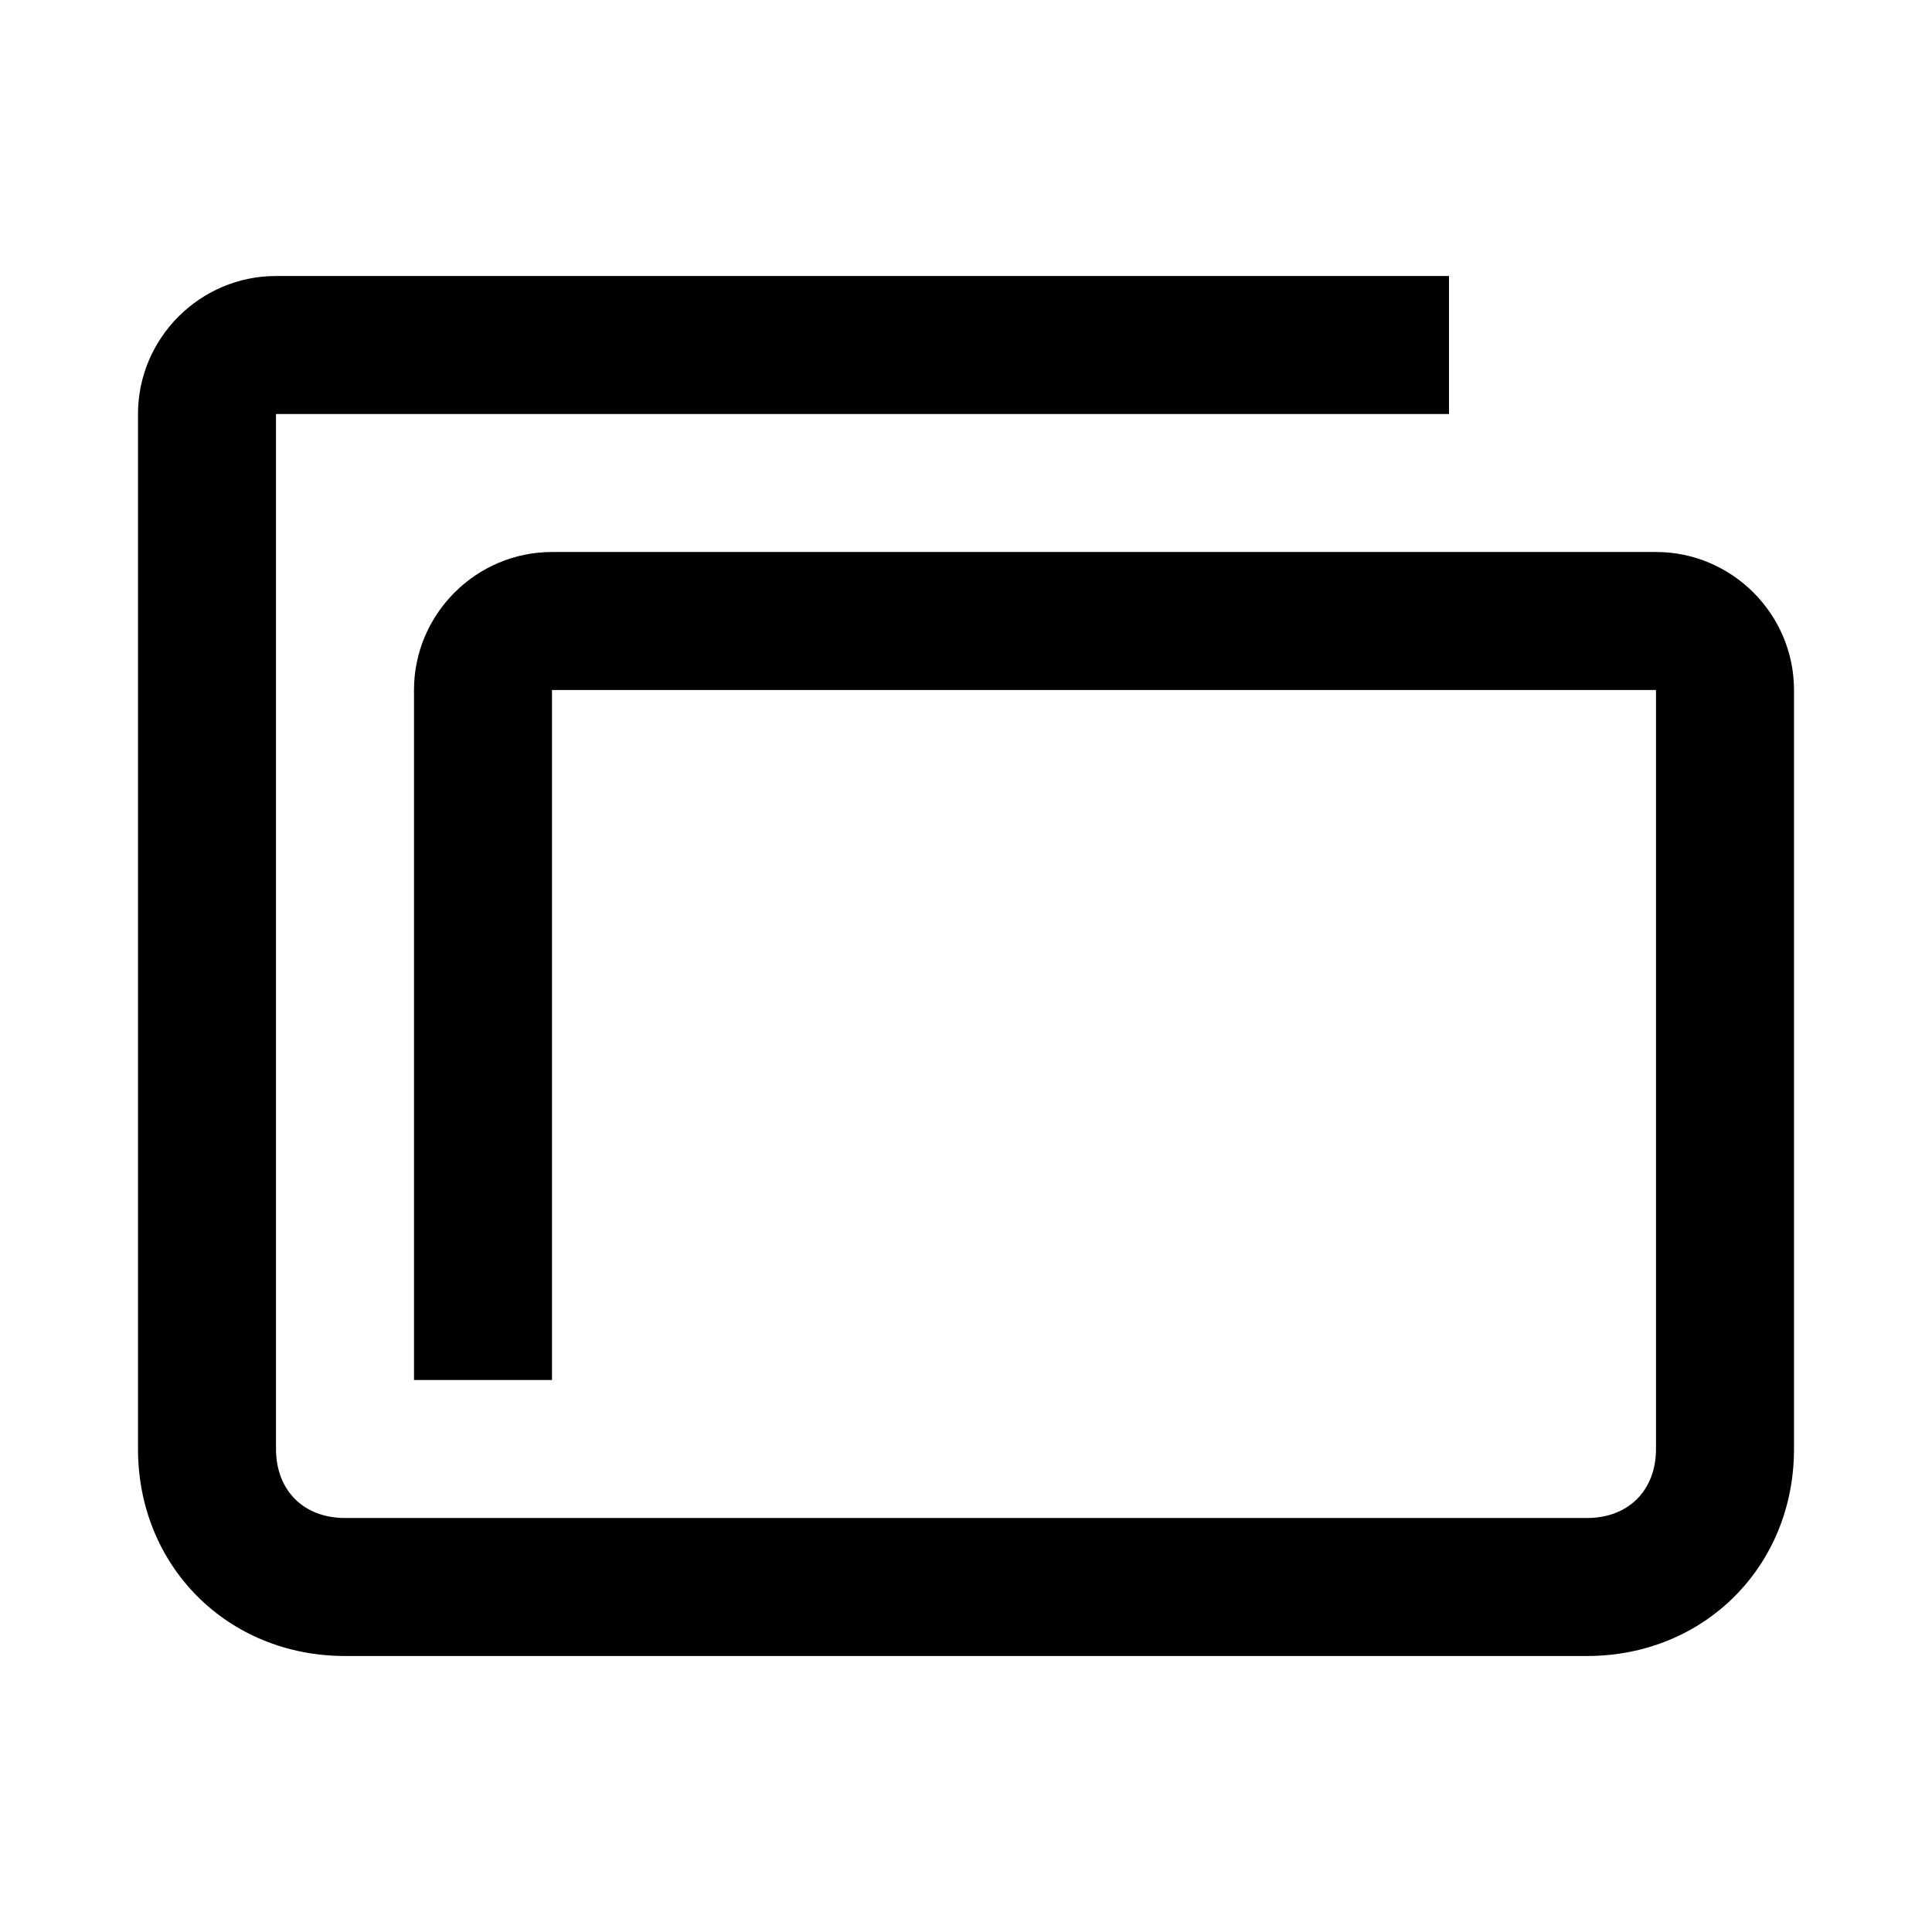
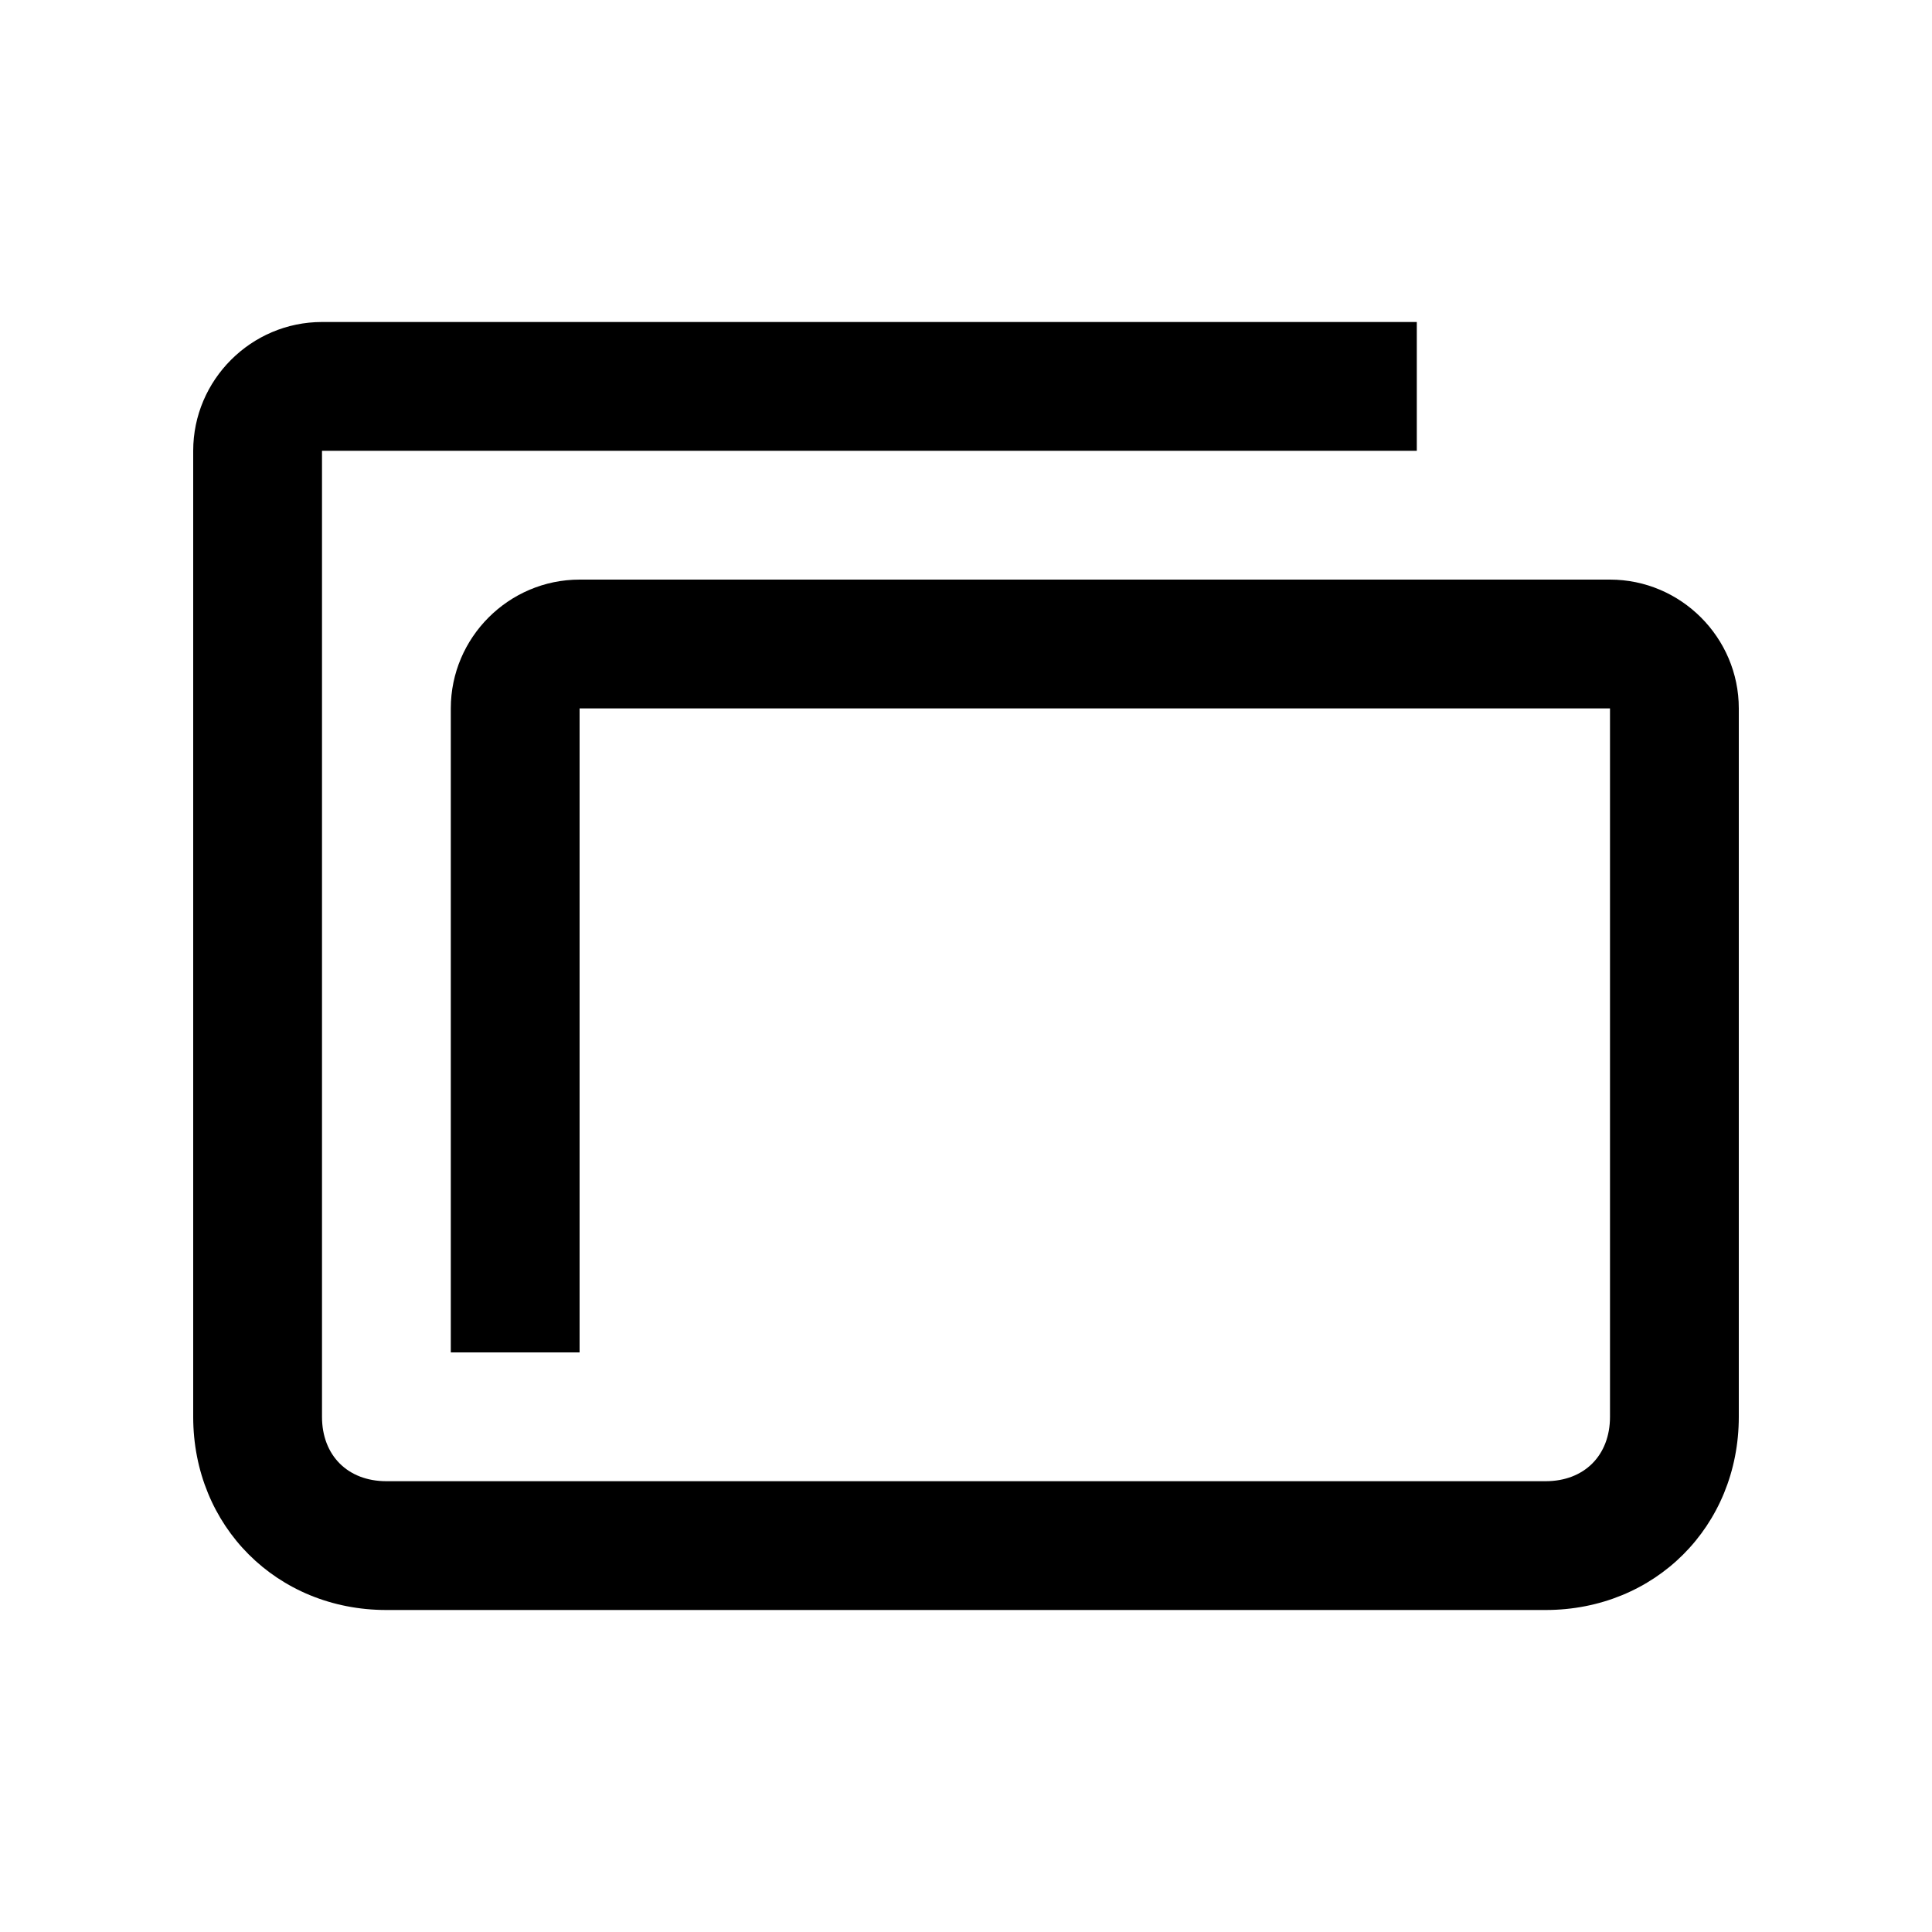
- <svg xmlns="http://www.w3.org/2000/svg" viewBox="-2 -2 28 28" xml:space="preserve">
+ <svg xmlns="http://www.w3.org/2000/svg" viewBox="-3 -3 30 30" xml:space="preserve">
  <path d="M21,22H3c-1.7,0-3-1.3-3-3V4c0-1.1,0.9-2,2-2h17v2H2v15c0,0.6,0.4,1,1,1h18c0.6,0,1-0.4,1-1V8H6v10H4V8  c0-1.1,0.9-2,2-2h16c1.1,0,2,0.9,2,2v11C24,20.7,22.7,22,21,22z" />
</svg>
